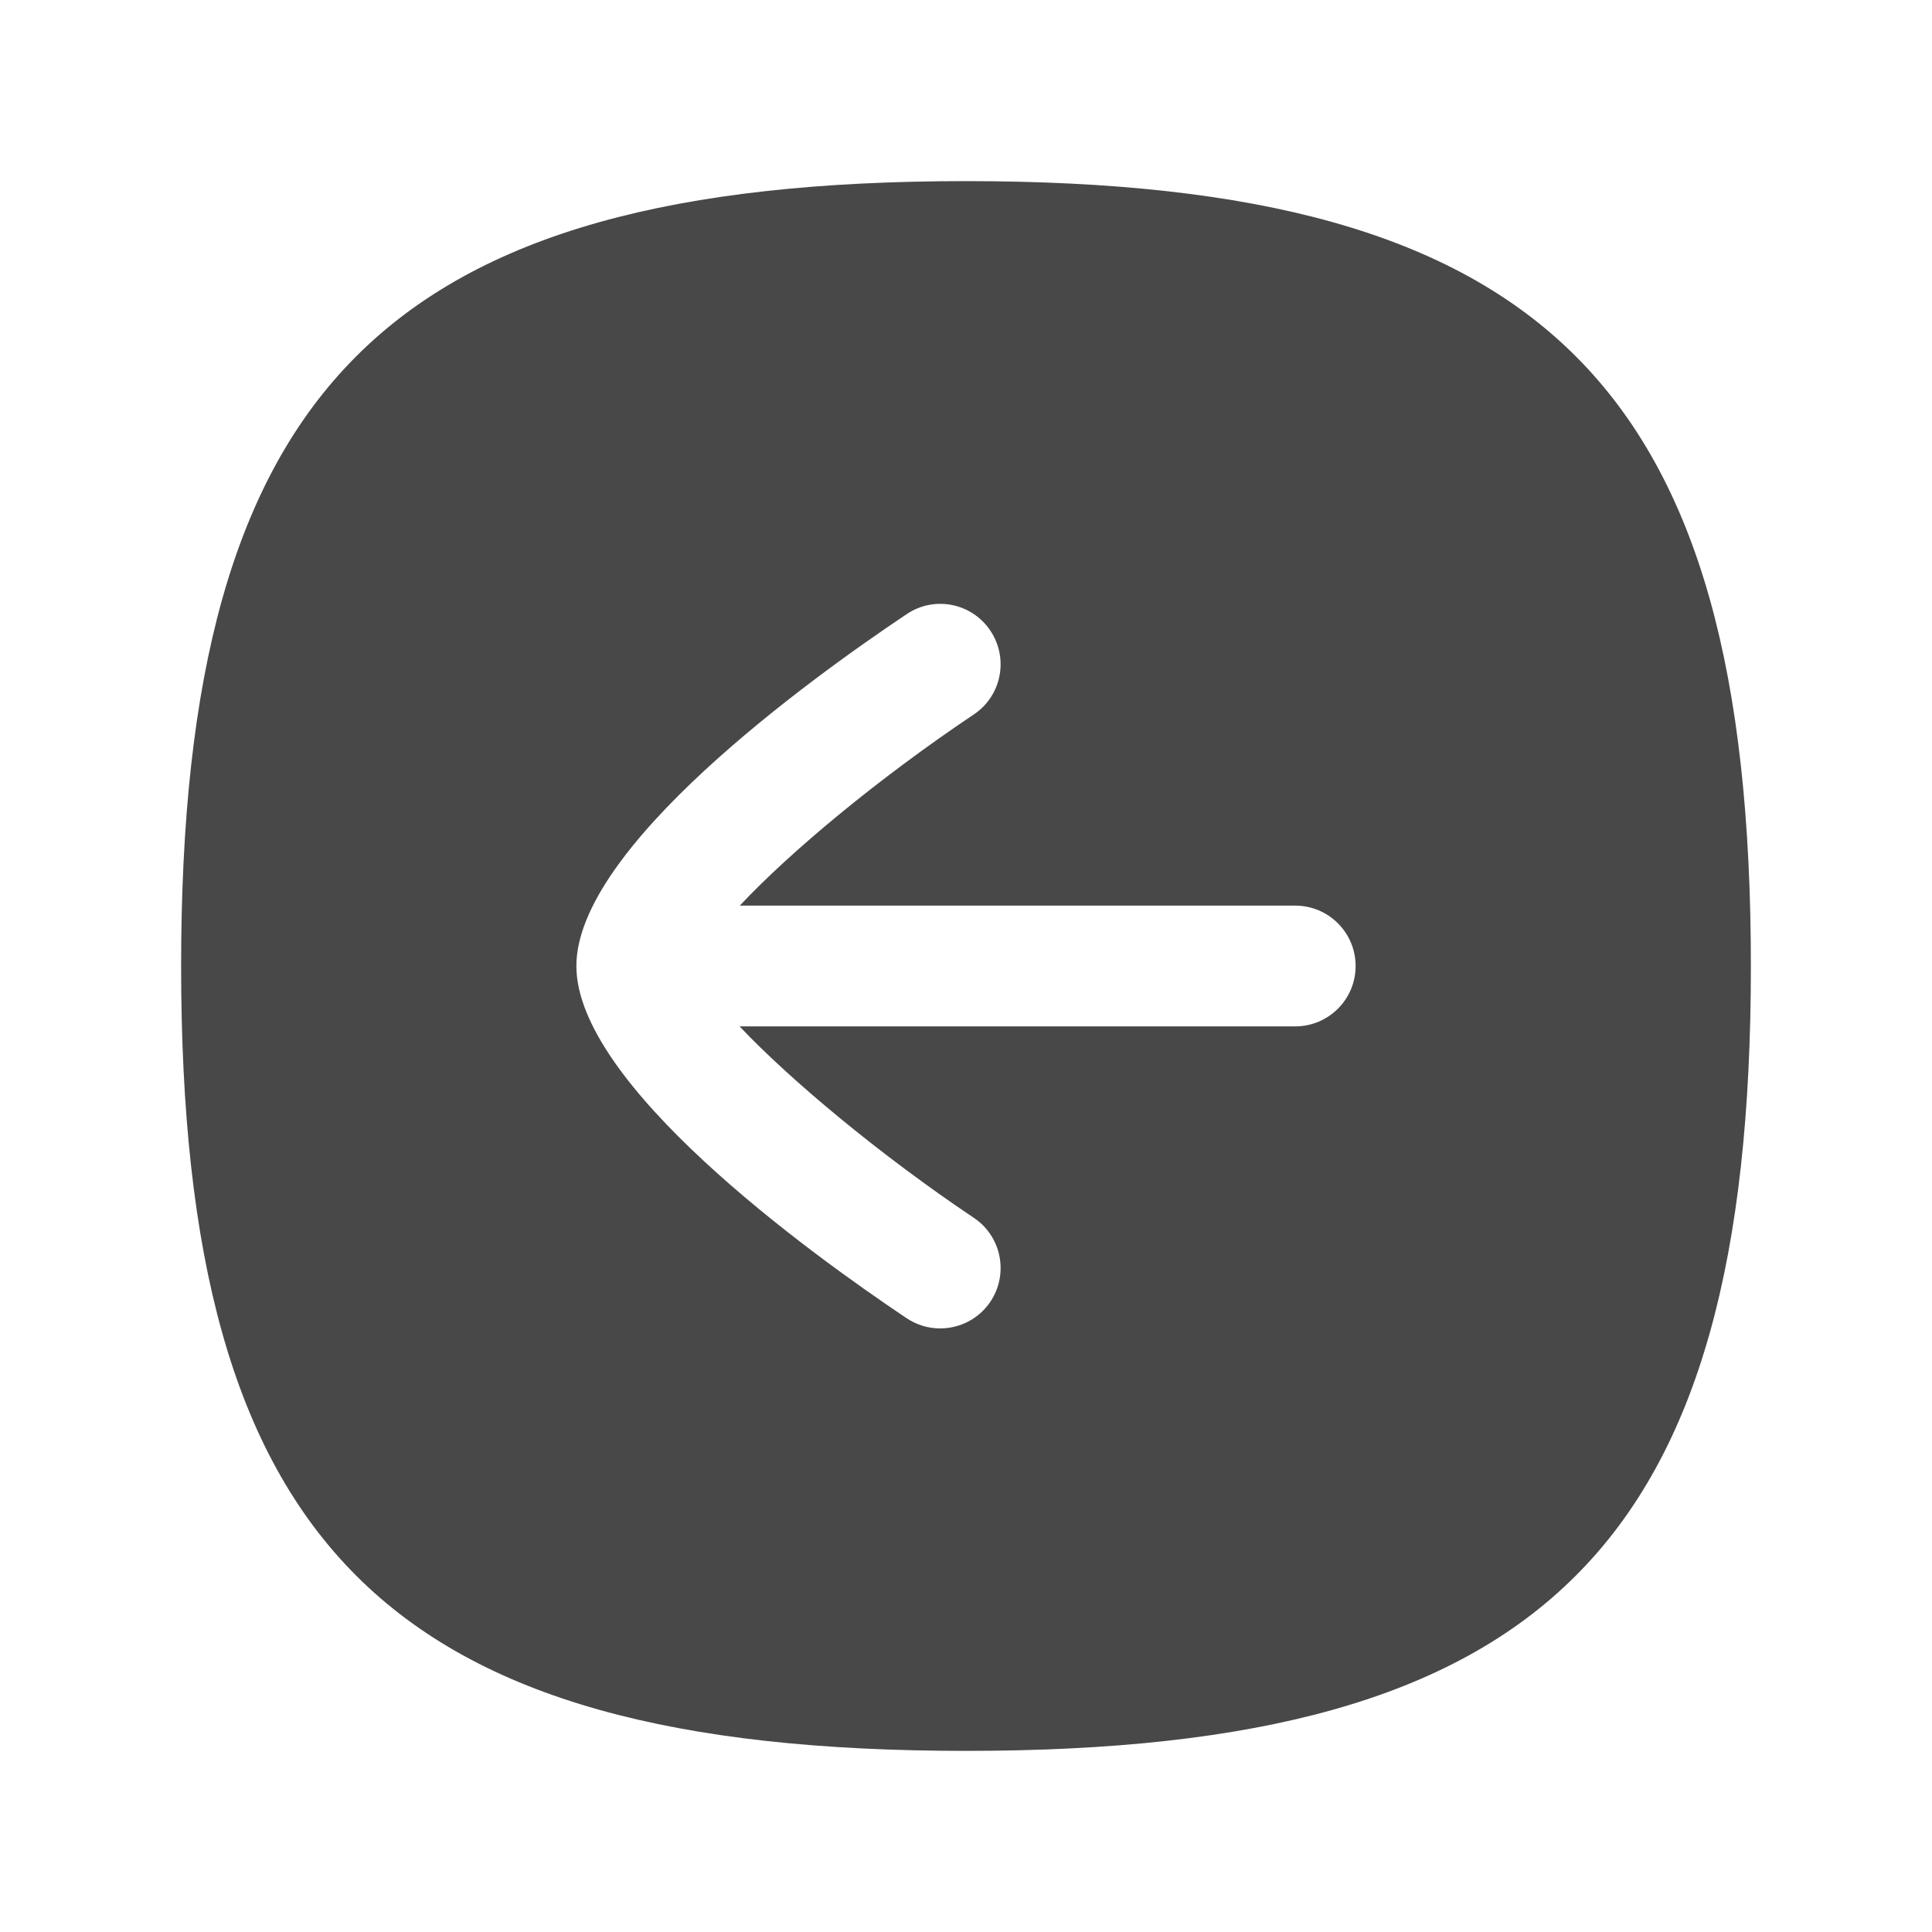
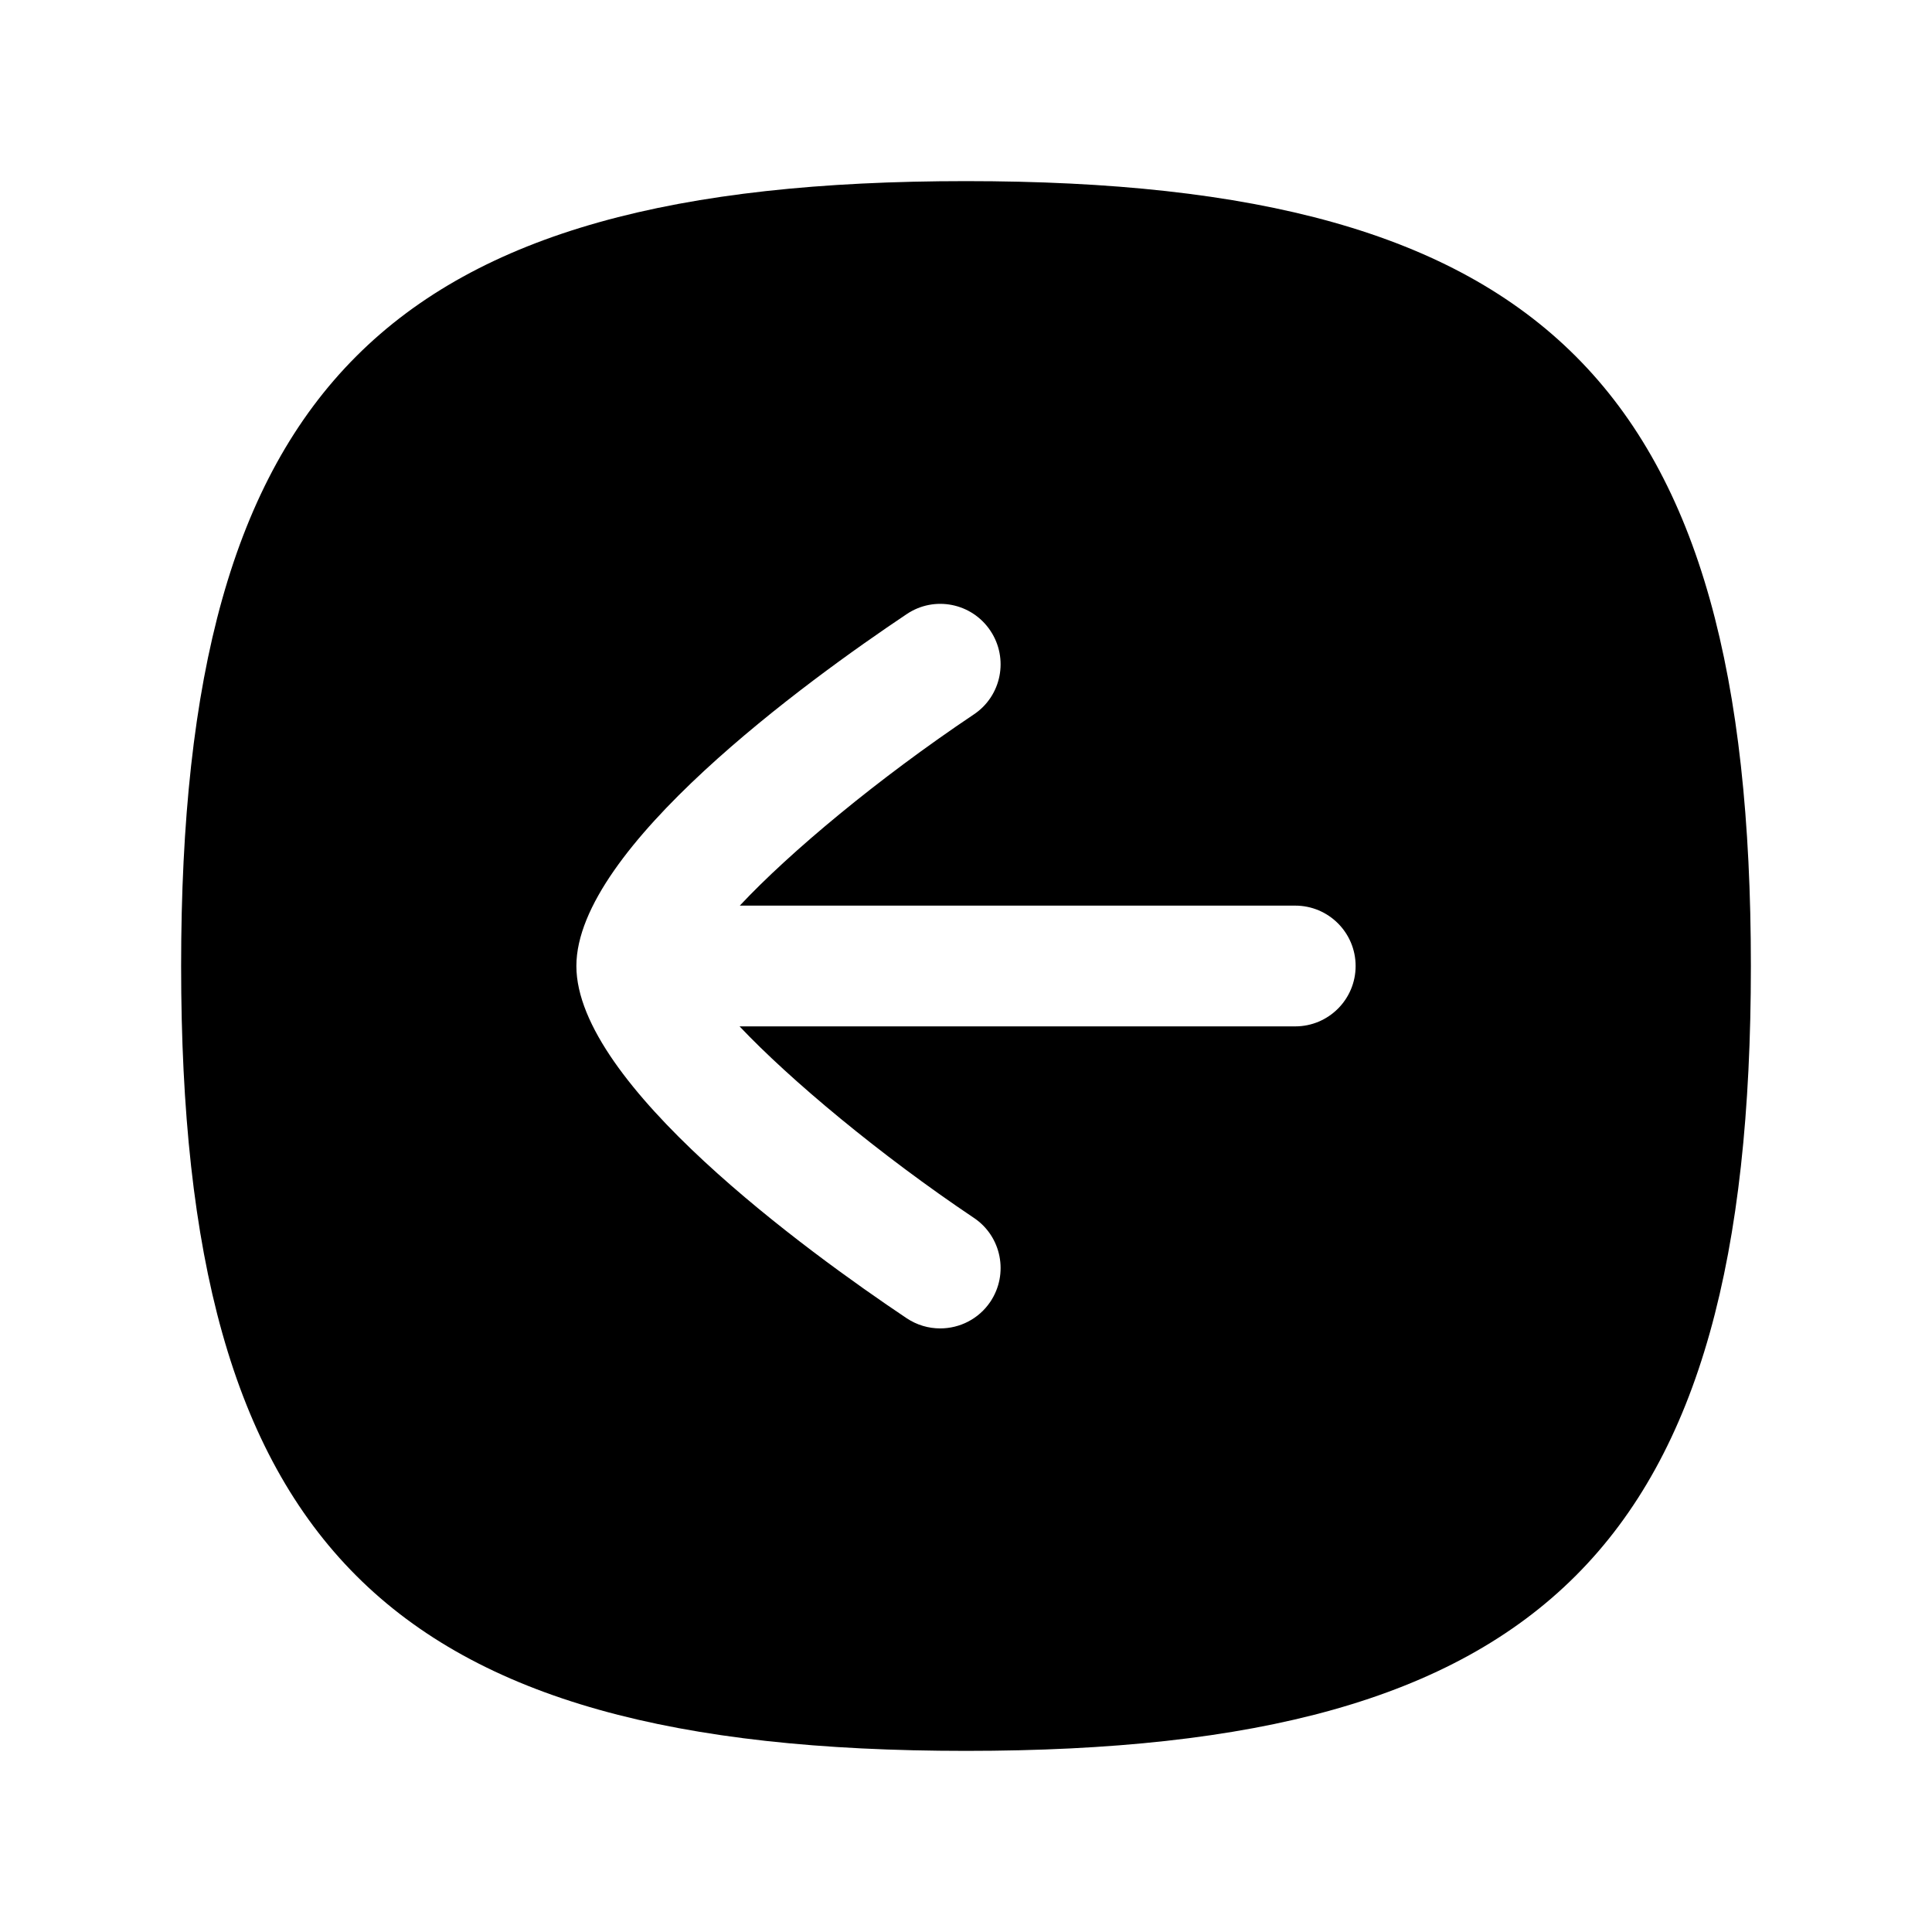
<svg xmlns="http://www.w3.org/2000/svg" width="24" height="24" viewBox="0 0 24 24" fill="none">
-   <path fill-rule="evenodd" clip-rule="evenodd" d="M16.09 12.75H9.187C9.818 13.417 10.931 14.346 12.098 15.129C12.442 15.359 12.533 15.826 12.303 16.17C12.158 16.386 11.921 16.502 11.679 16.502C11.535 16.502 11.391 16.461 11.262 16.375C10.028 15.548 7.16 13.466 7.16 12C7.16 10.534 10.029 8.455 11.263 7.629C11.607 7.397 12.073 7.49 12.303 7.835C12.533 8.179 12.442 8.645 12.097 8.875C10.915 9.667 9.815 10.582 9.19 11.25H16.09C16.504 11.25 16.84 11.586 16.84 12C16.84 12.414 16.504 12.75 16.09 12.75ZM12 2.25C4.802 2.25 2.25 4.802 2.25 12C2.25 19.198 4.802 21.75 12 21.75C19.198 21.75 21.75 19.198 21.75 12C21.75 4.802 19.198 2.25 12 2.25Z" fill="#484848" />
+   <path fill-rule="evenodd" clip-rule="evenodd" d="M16.09 12.75H9.187C9.818 13.417 10.931 14.346 12.098 15.129C12.442 15.359 12.533 15.826 12.303 16.17C12.158 16.386 11.921 16.502 11.679 16.502C11.535 16.502 11.391 16.461 11.262 16.375C10.028 15.548 7.16 13.466 7.16 12C7.16 10.534 10.029 8.455 11.263 7.629C11.607 7.397 12.073 7.49 12.303 7.835C12.533 8.179 12.442 8.645 12.097 8.875C10.915 9.667 9.815 10.582 9.19 11.25H16.09C16.504 11.25 16.84 11.586 16.84 12C16.84 12.414 16.504 12.75 16.09 12.75ZM12 2.25C4.802 2.25 2.25 4.802 2.25 12C2.25 19.198 4.802 21.75 12 21.75C19.198 21.75 21.75 19.198 21.75 12C21.75 4.802 19.198 2.25 12 2.25Z" fill="currentColor" />
</svg>
